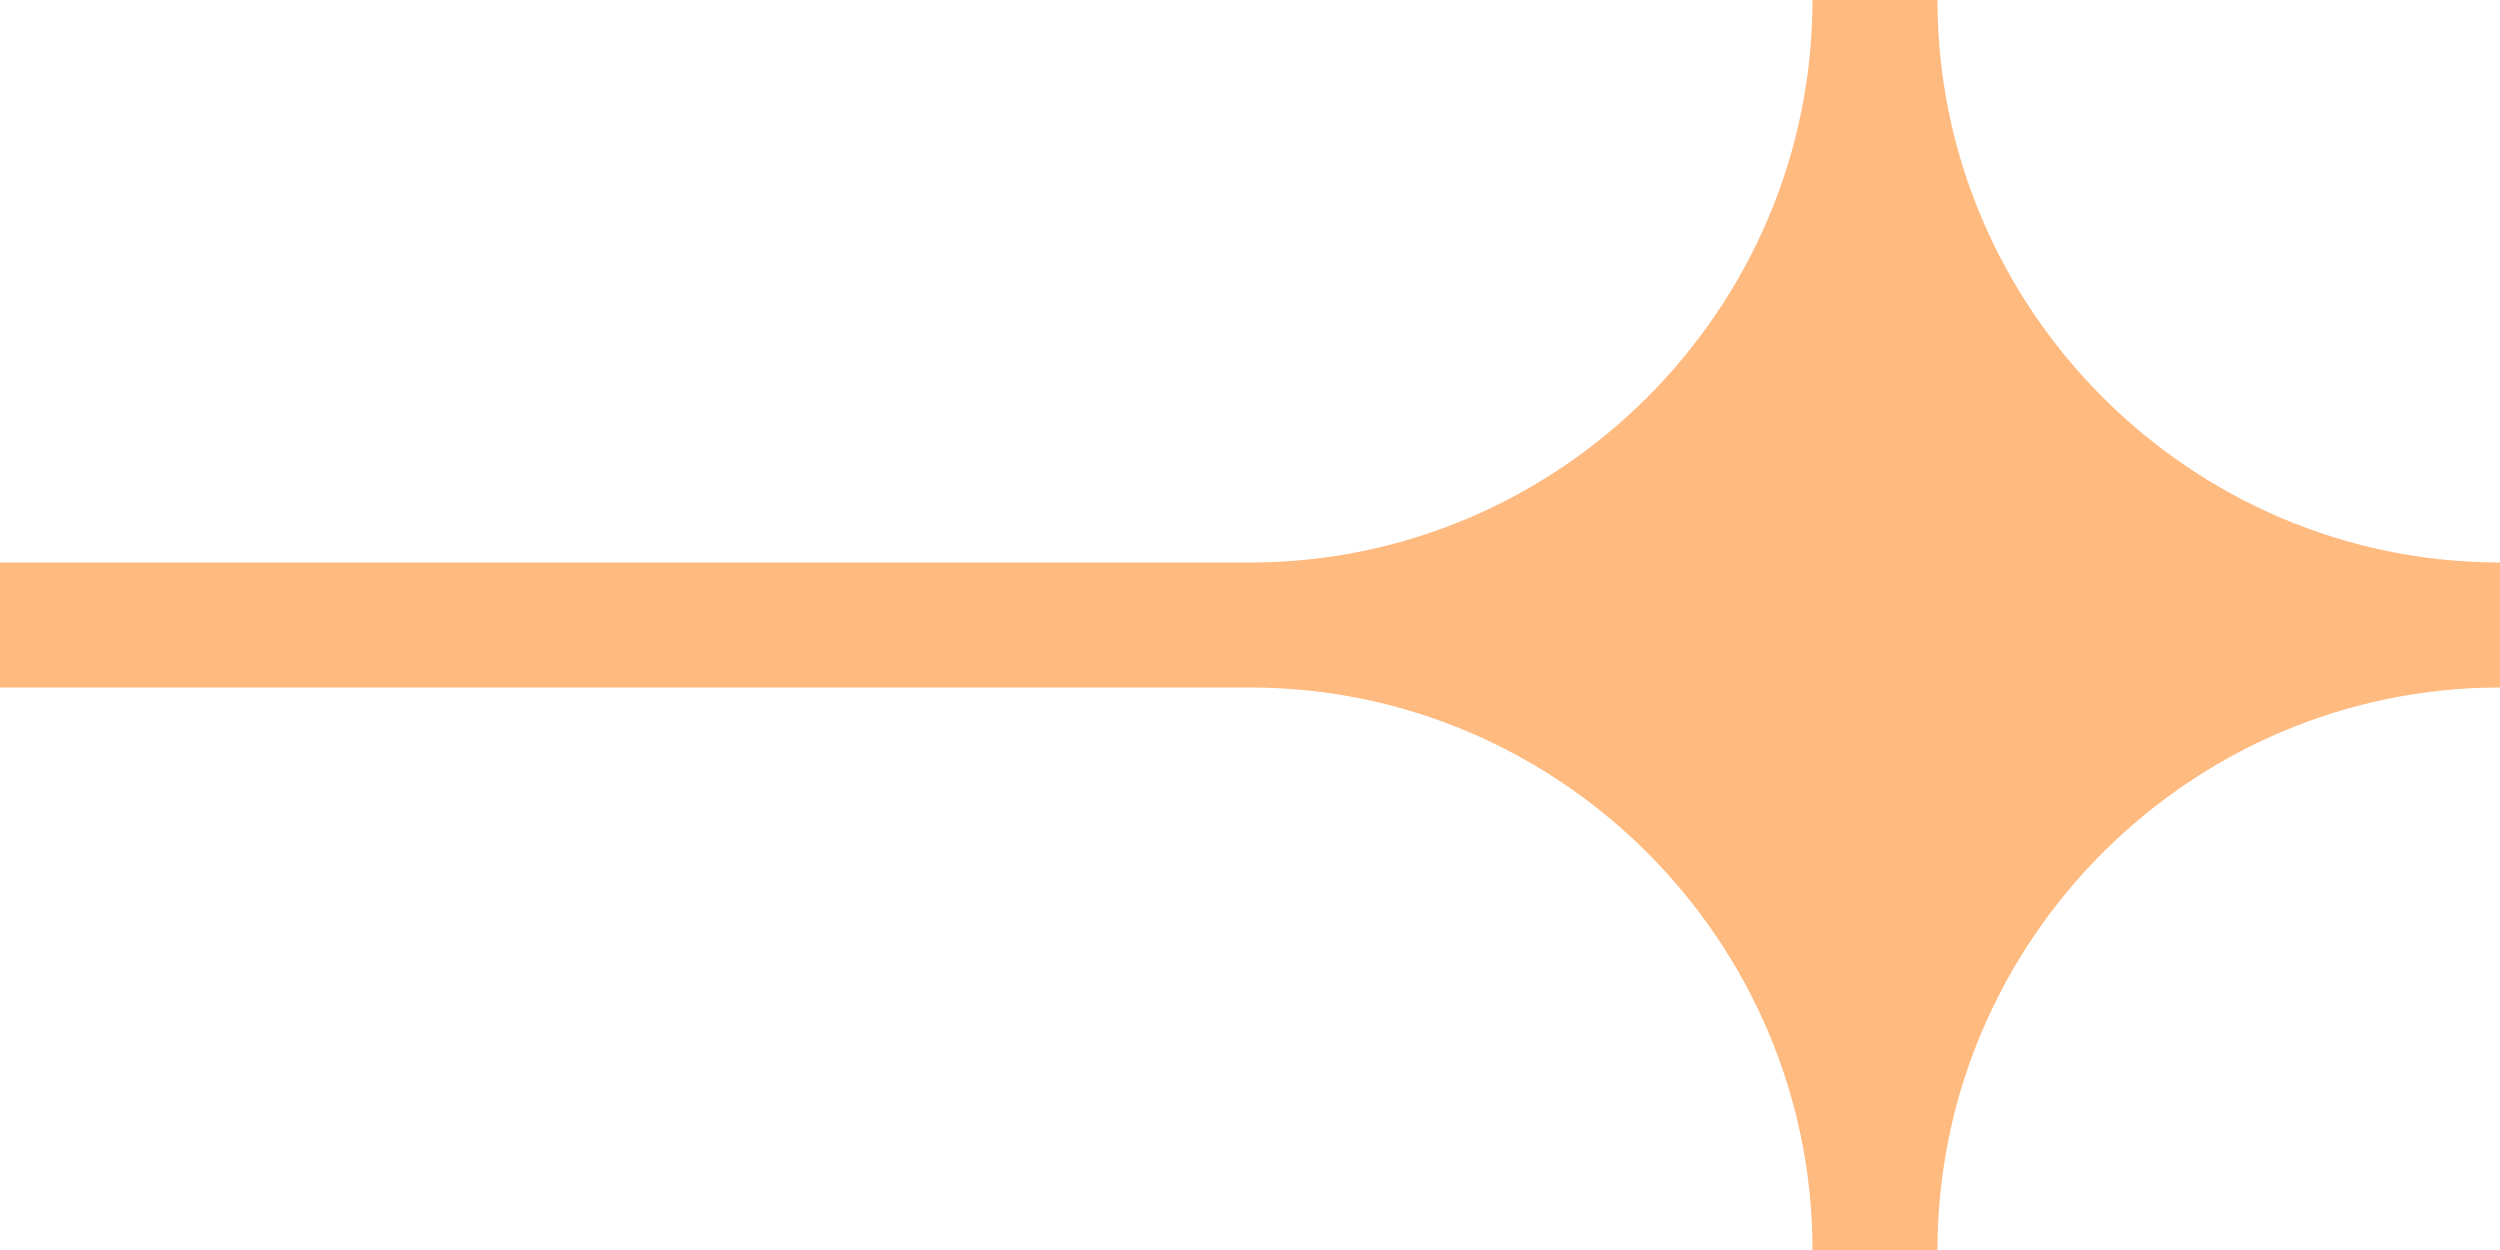
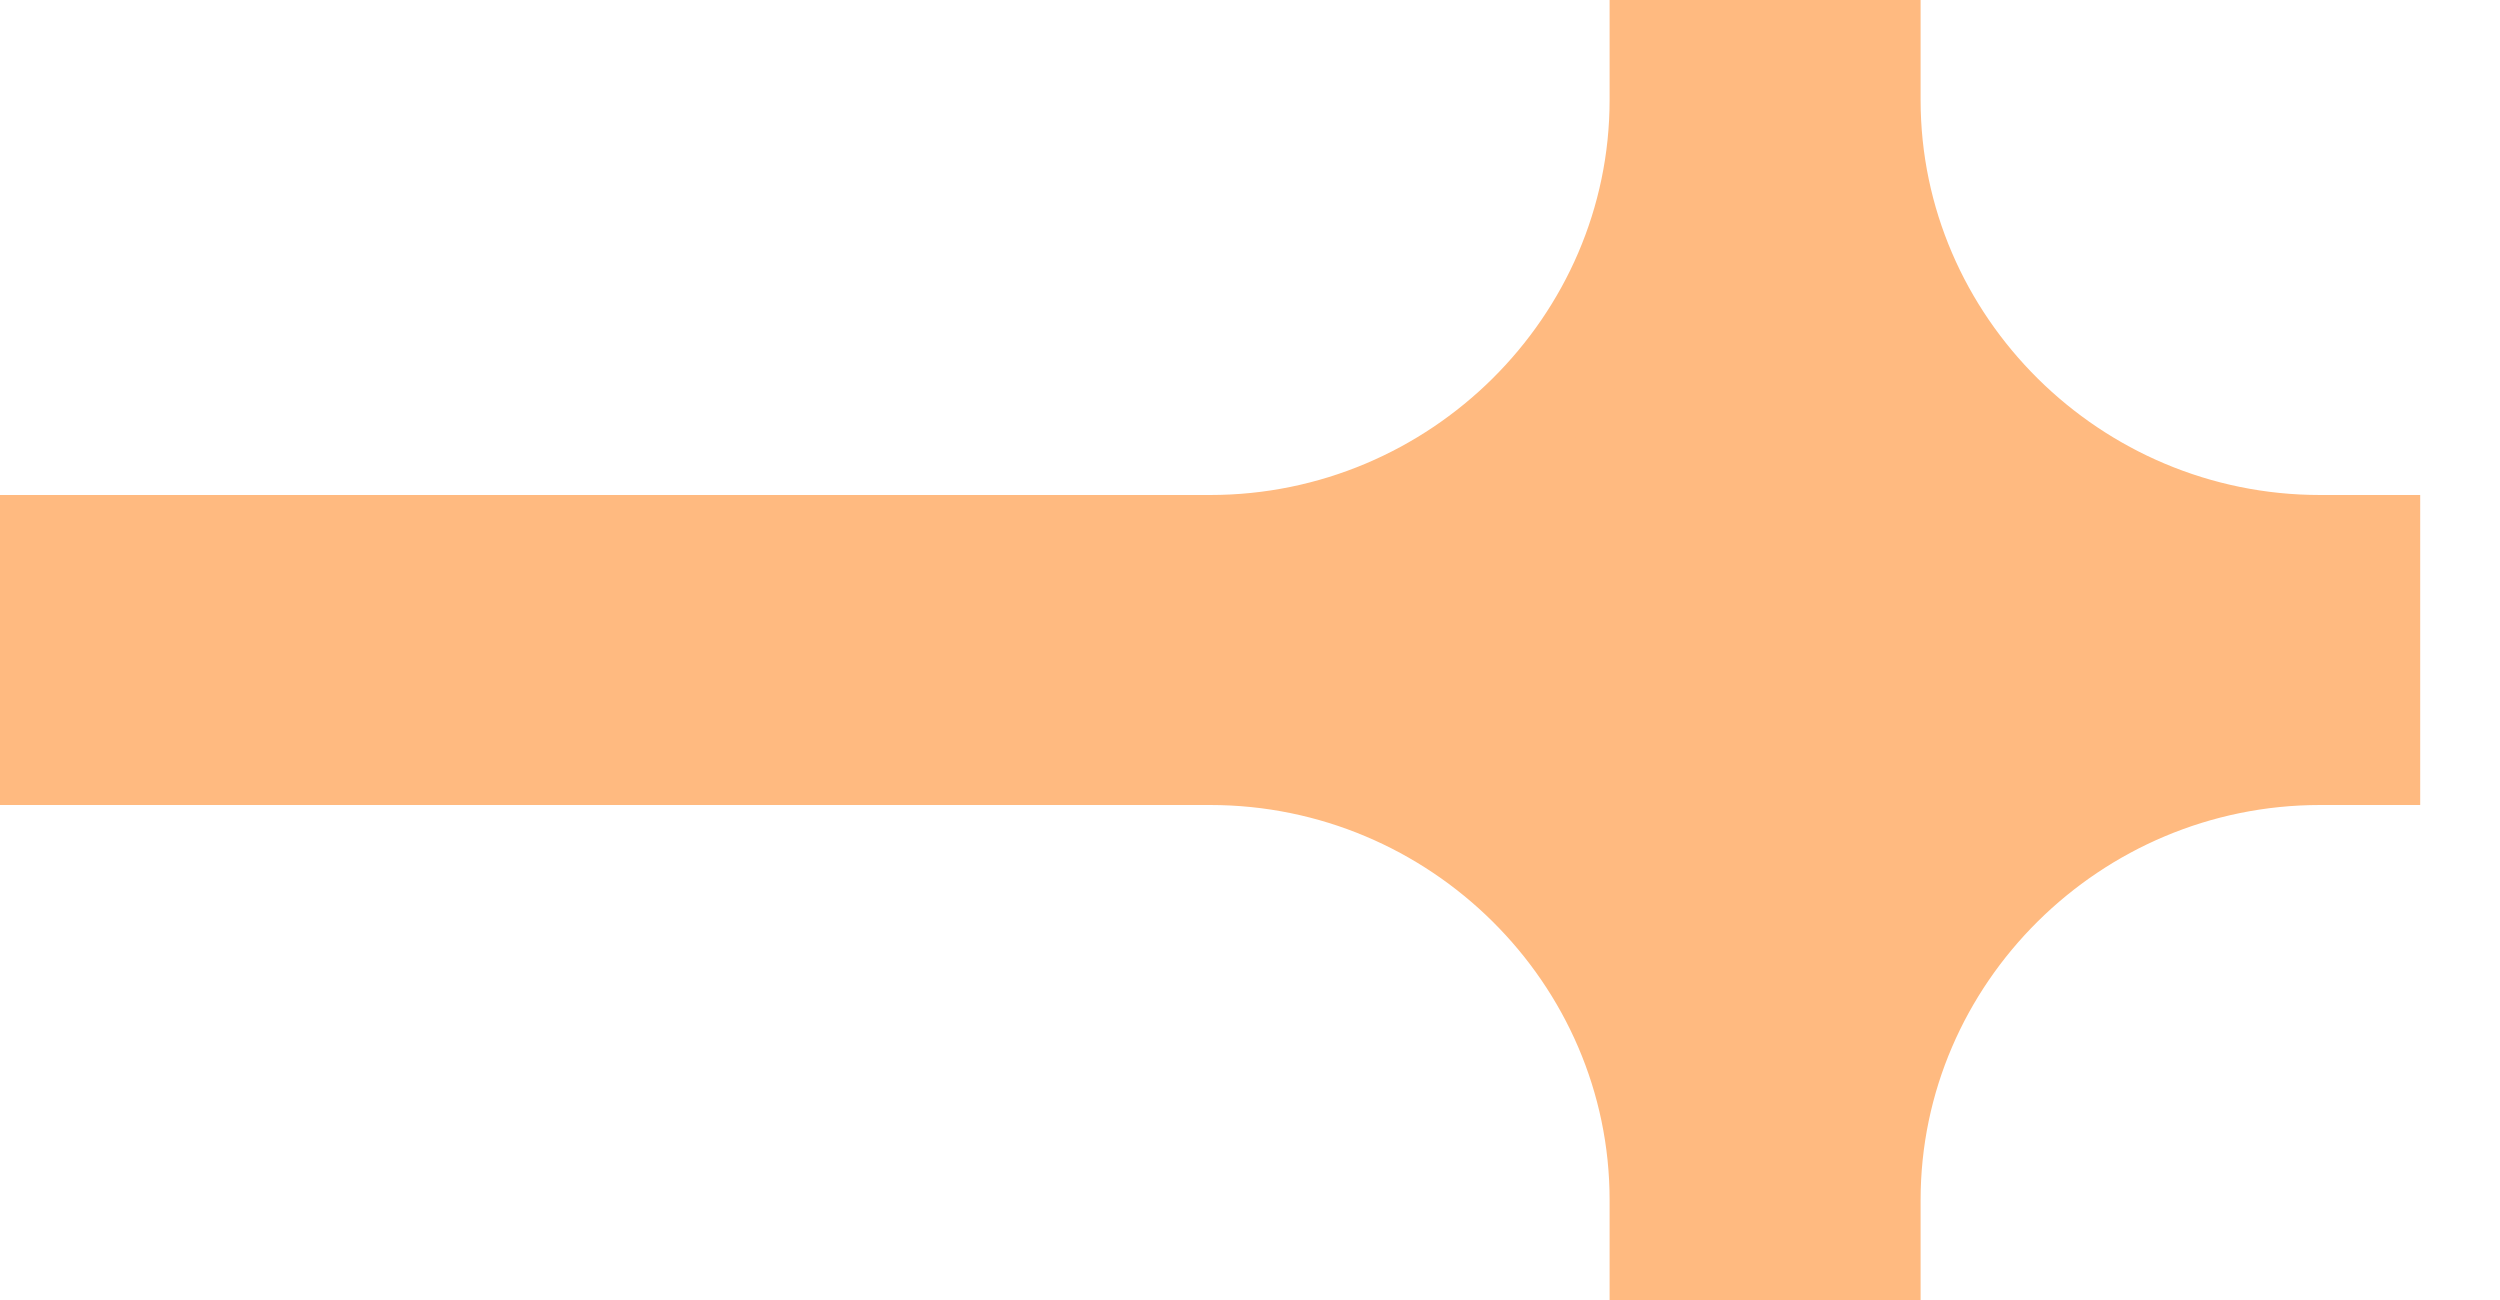
- <svg xmlns="http://www.w3.org/2000/svg" width="22" height="11" viewBox="0 0 22 11" fill="none">
-   <path fill-rule="evenodd" clip-rule="evenodd" d="M11 6.05L0 6.05V4.95L11 4.95C13.723 4.95 15.95 2.723 15.95 0H17.05C17.05 2.723 19.277 4.95 22 4.95V6.05C19.277 6.05 17.05 8.277 17.05 11H15.95C15.95 8.277 13.723 6.05 11 6.05Z" fill="#FFBA80" />
+ <svg xmlns="http://www.w3.org/2000/svg" width="25" height="13" viewBox="0 0 25 13" fill="none">
+   <path d="M0.5 7.05L0.5 7.55L1 7.55L12.101 7.55C14.577 7.55 16.596 9.558 16.596 12L16.596 12.5L17.096 12.5L18.206 12.5L18.706 12.5L18.706 12C18.706 9.558 20.726 7.55 23.202 7.55L23.702 7.55L23.702 7.05L23.702 5.95L23.702 5.45L23.202 5.45C20.726 5.45 18.706 3.442 18.706 1L18.706 0.5L18.206 0.5L17.096 0.5L16.596 0.5L16.596 1C16.596 3.442 14.577 5.45 12.101 5.45L1 5.45L0.5 5.45L0.5 5.95L0.5 7.05Z" fill="#FFBA80" stroke="#FFBA80" />
</svg>
